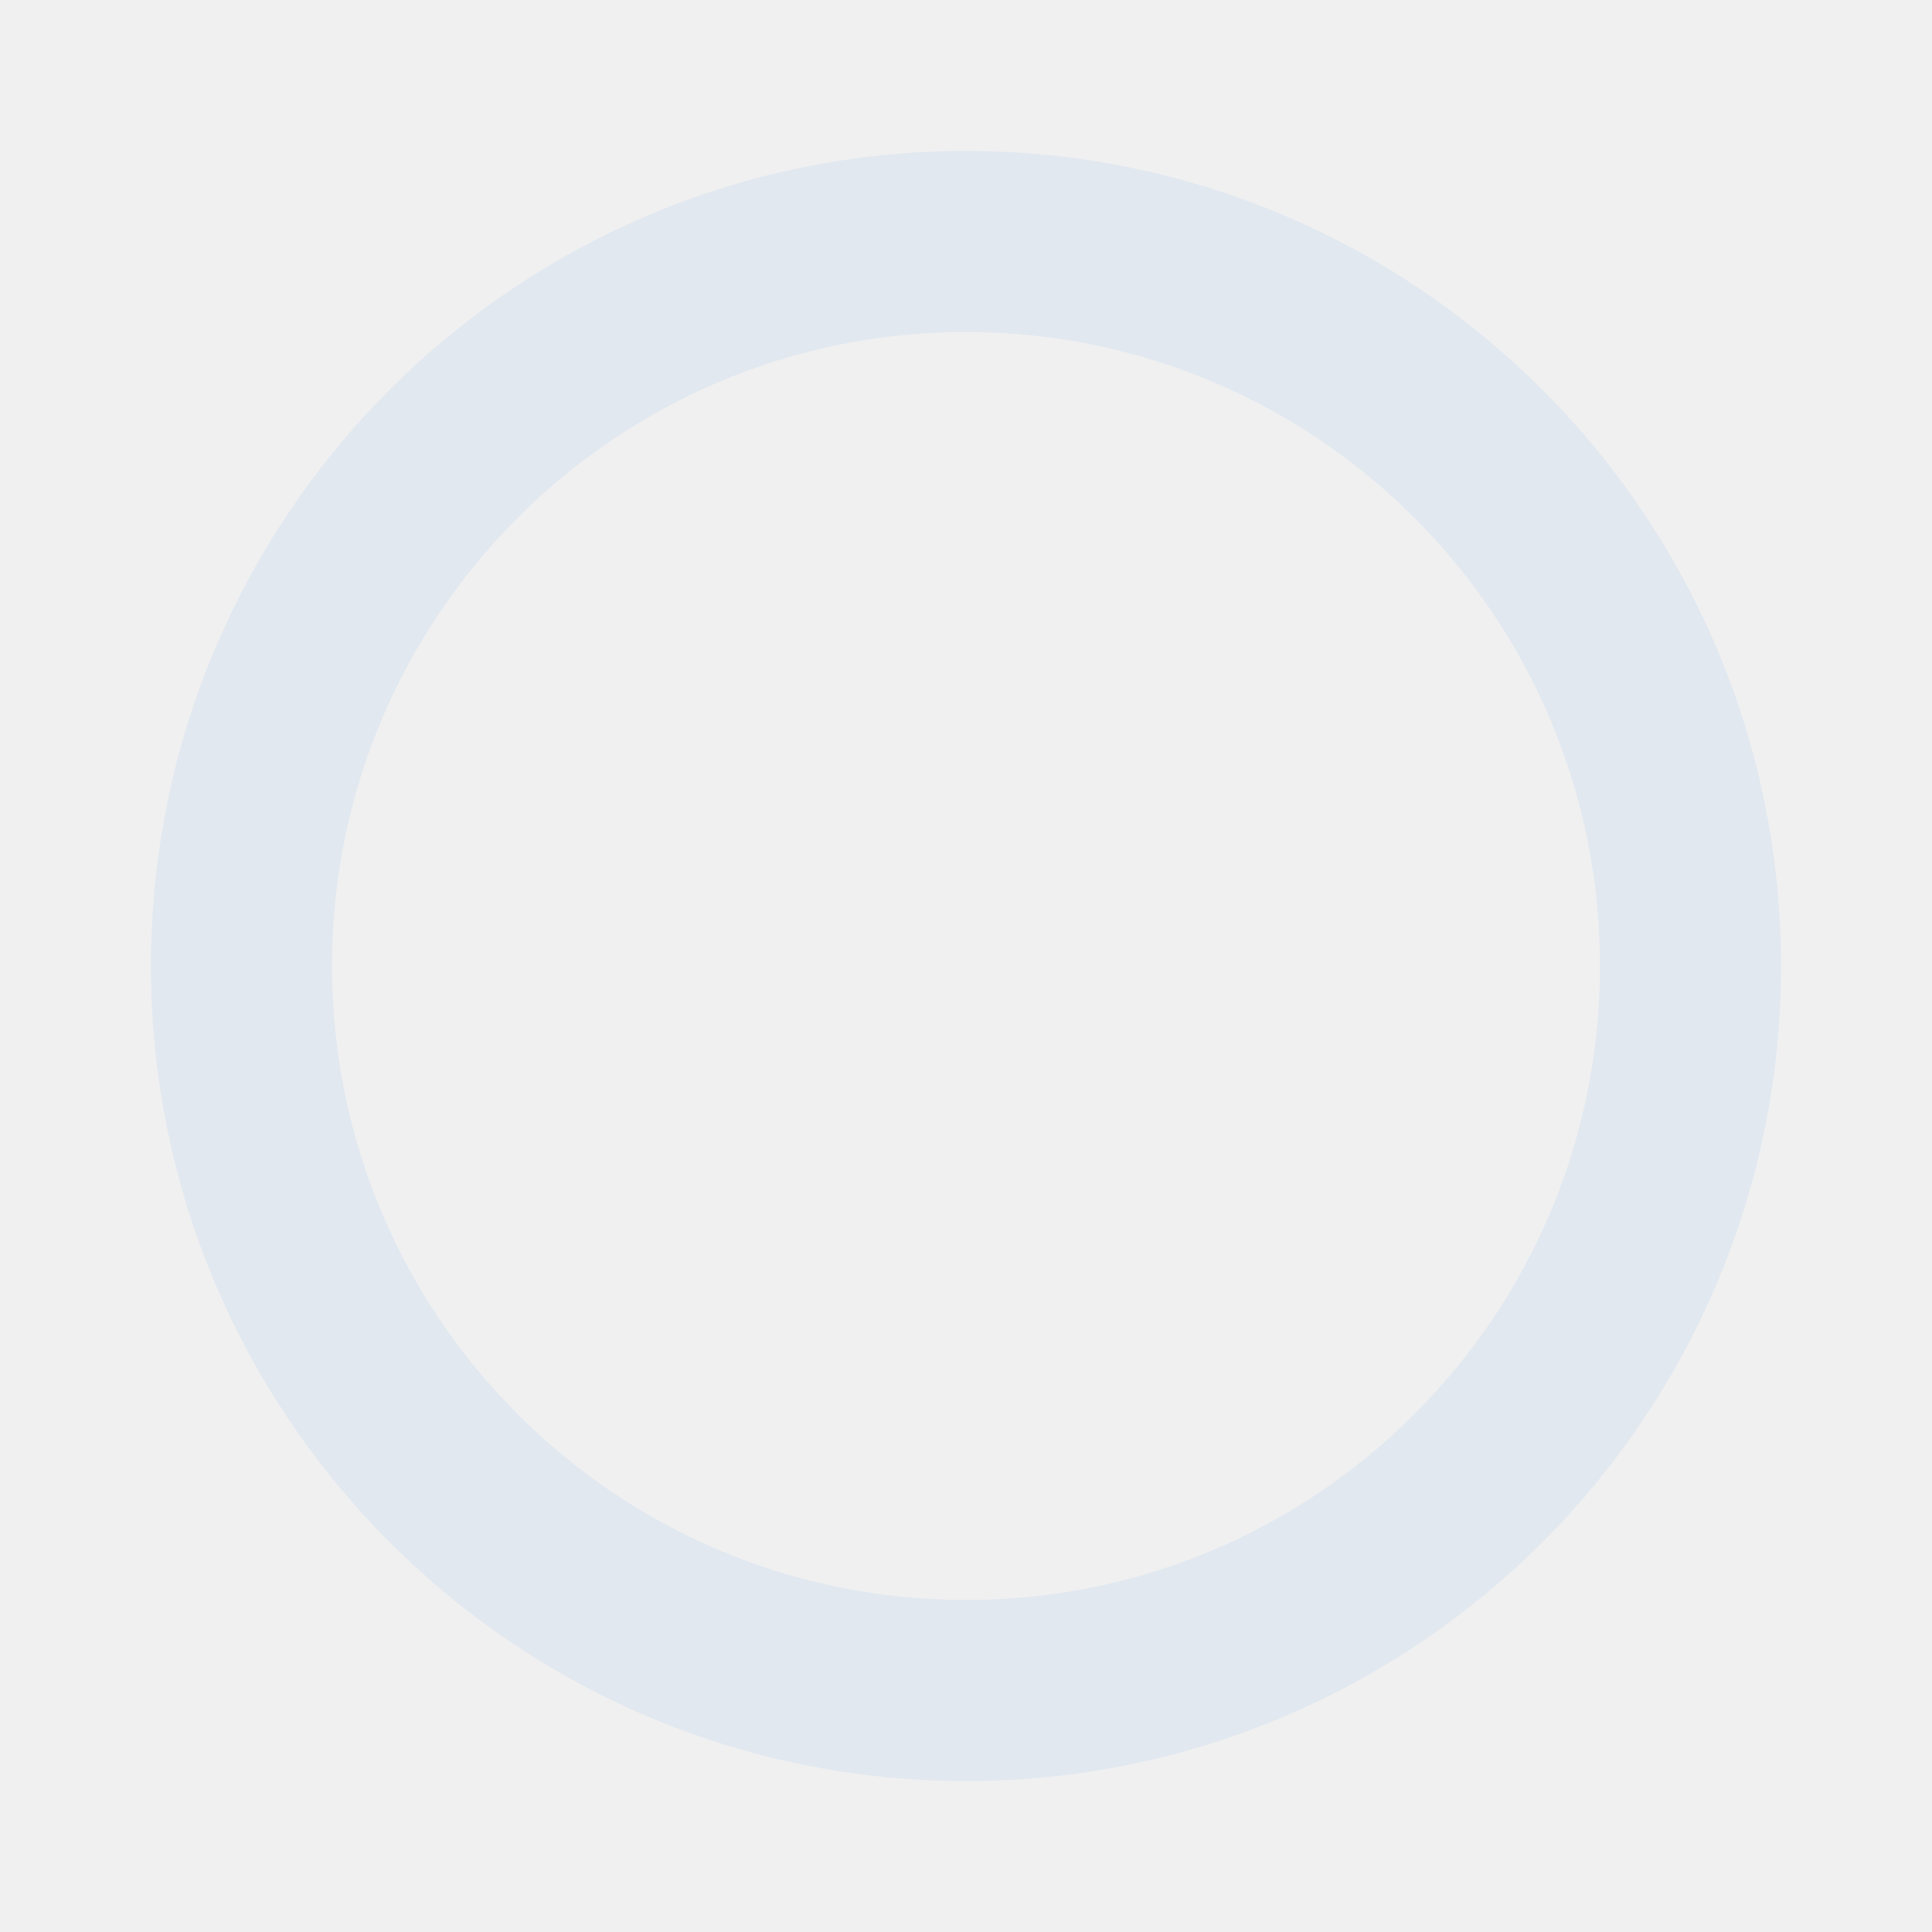
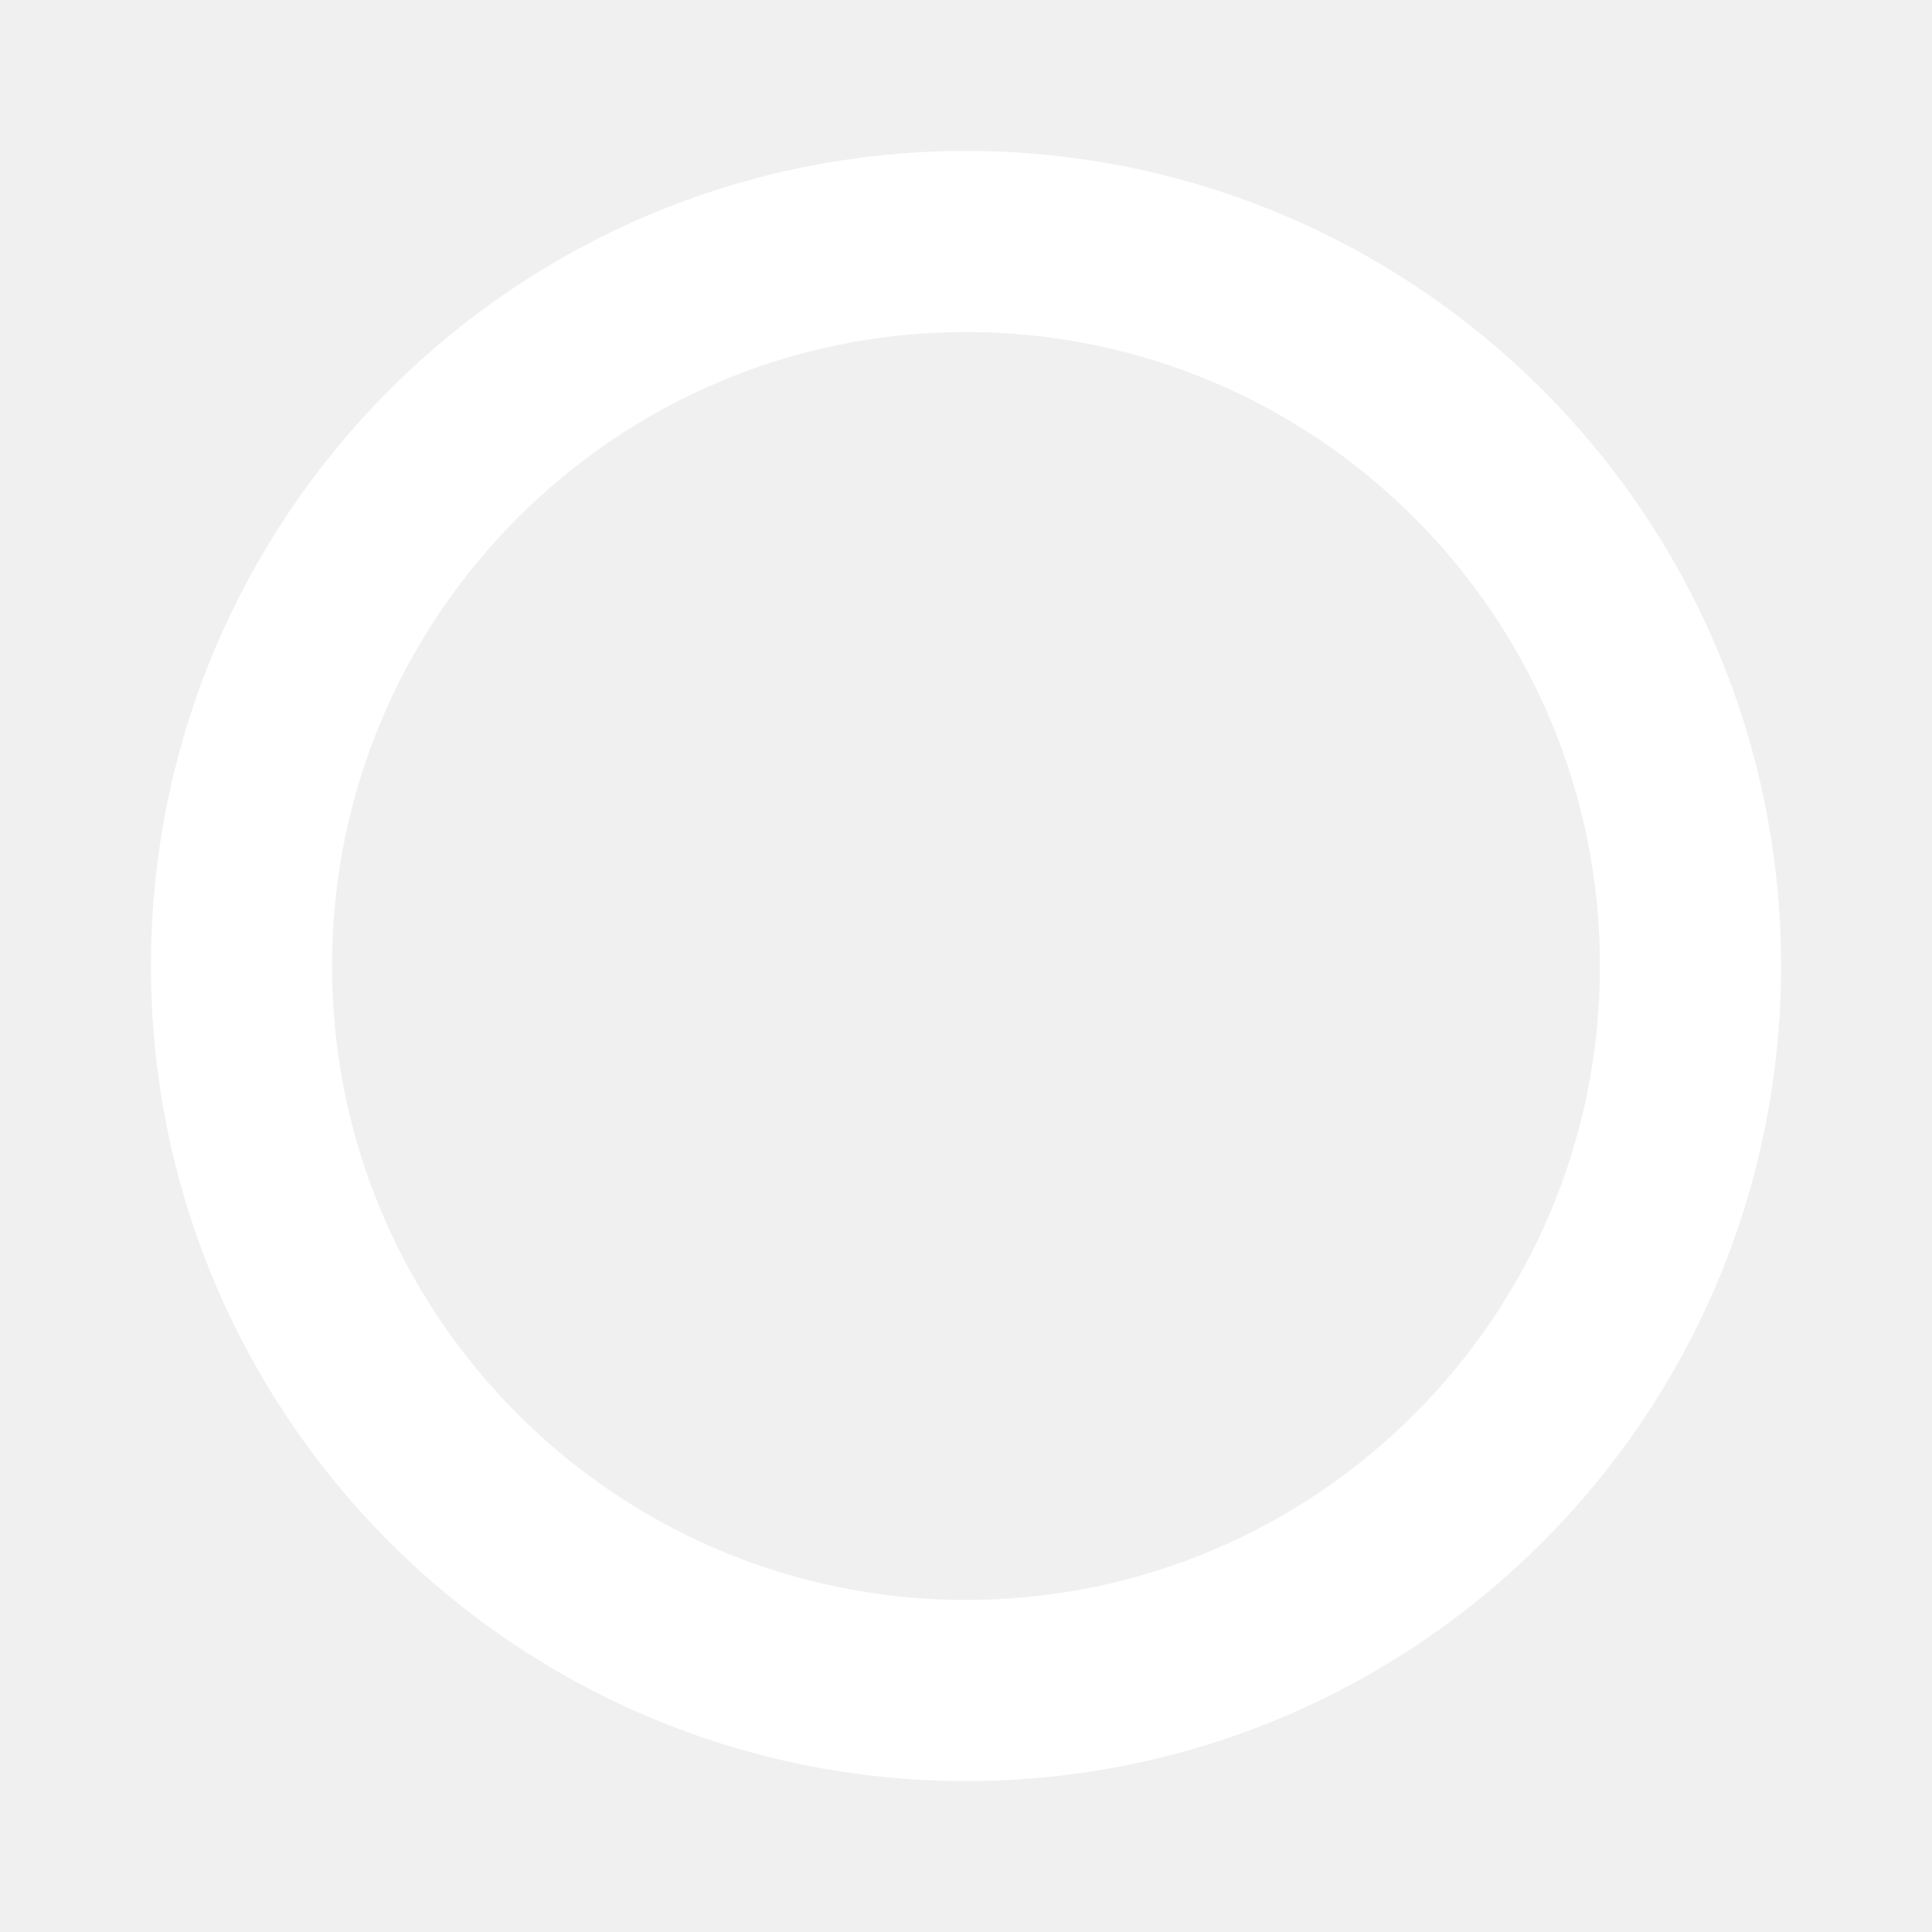
<svg xmlns="http://www.w3.org/2000/svg" viewBox="0 0 16 16" role="img" aria-label="declared" stroke-linecap="round" stroke-linejoin="round">
-   <circle cx="8" cy="8" r="6" fill="none" stroke="#e2e8f0" stroke-width="1.5" />
+   <circle cx="8" cy="8" r="6" fill="none" stroke="#ffffff" stroke-width="1.5" />
</svg>
